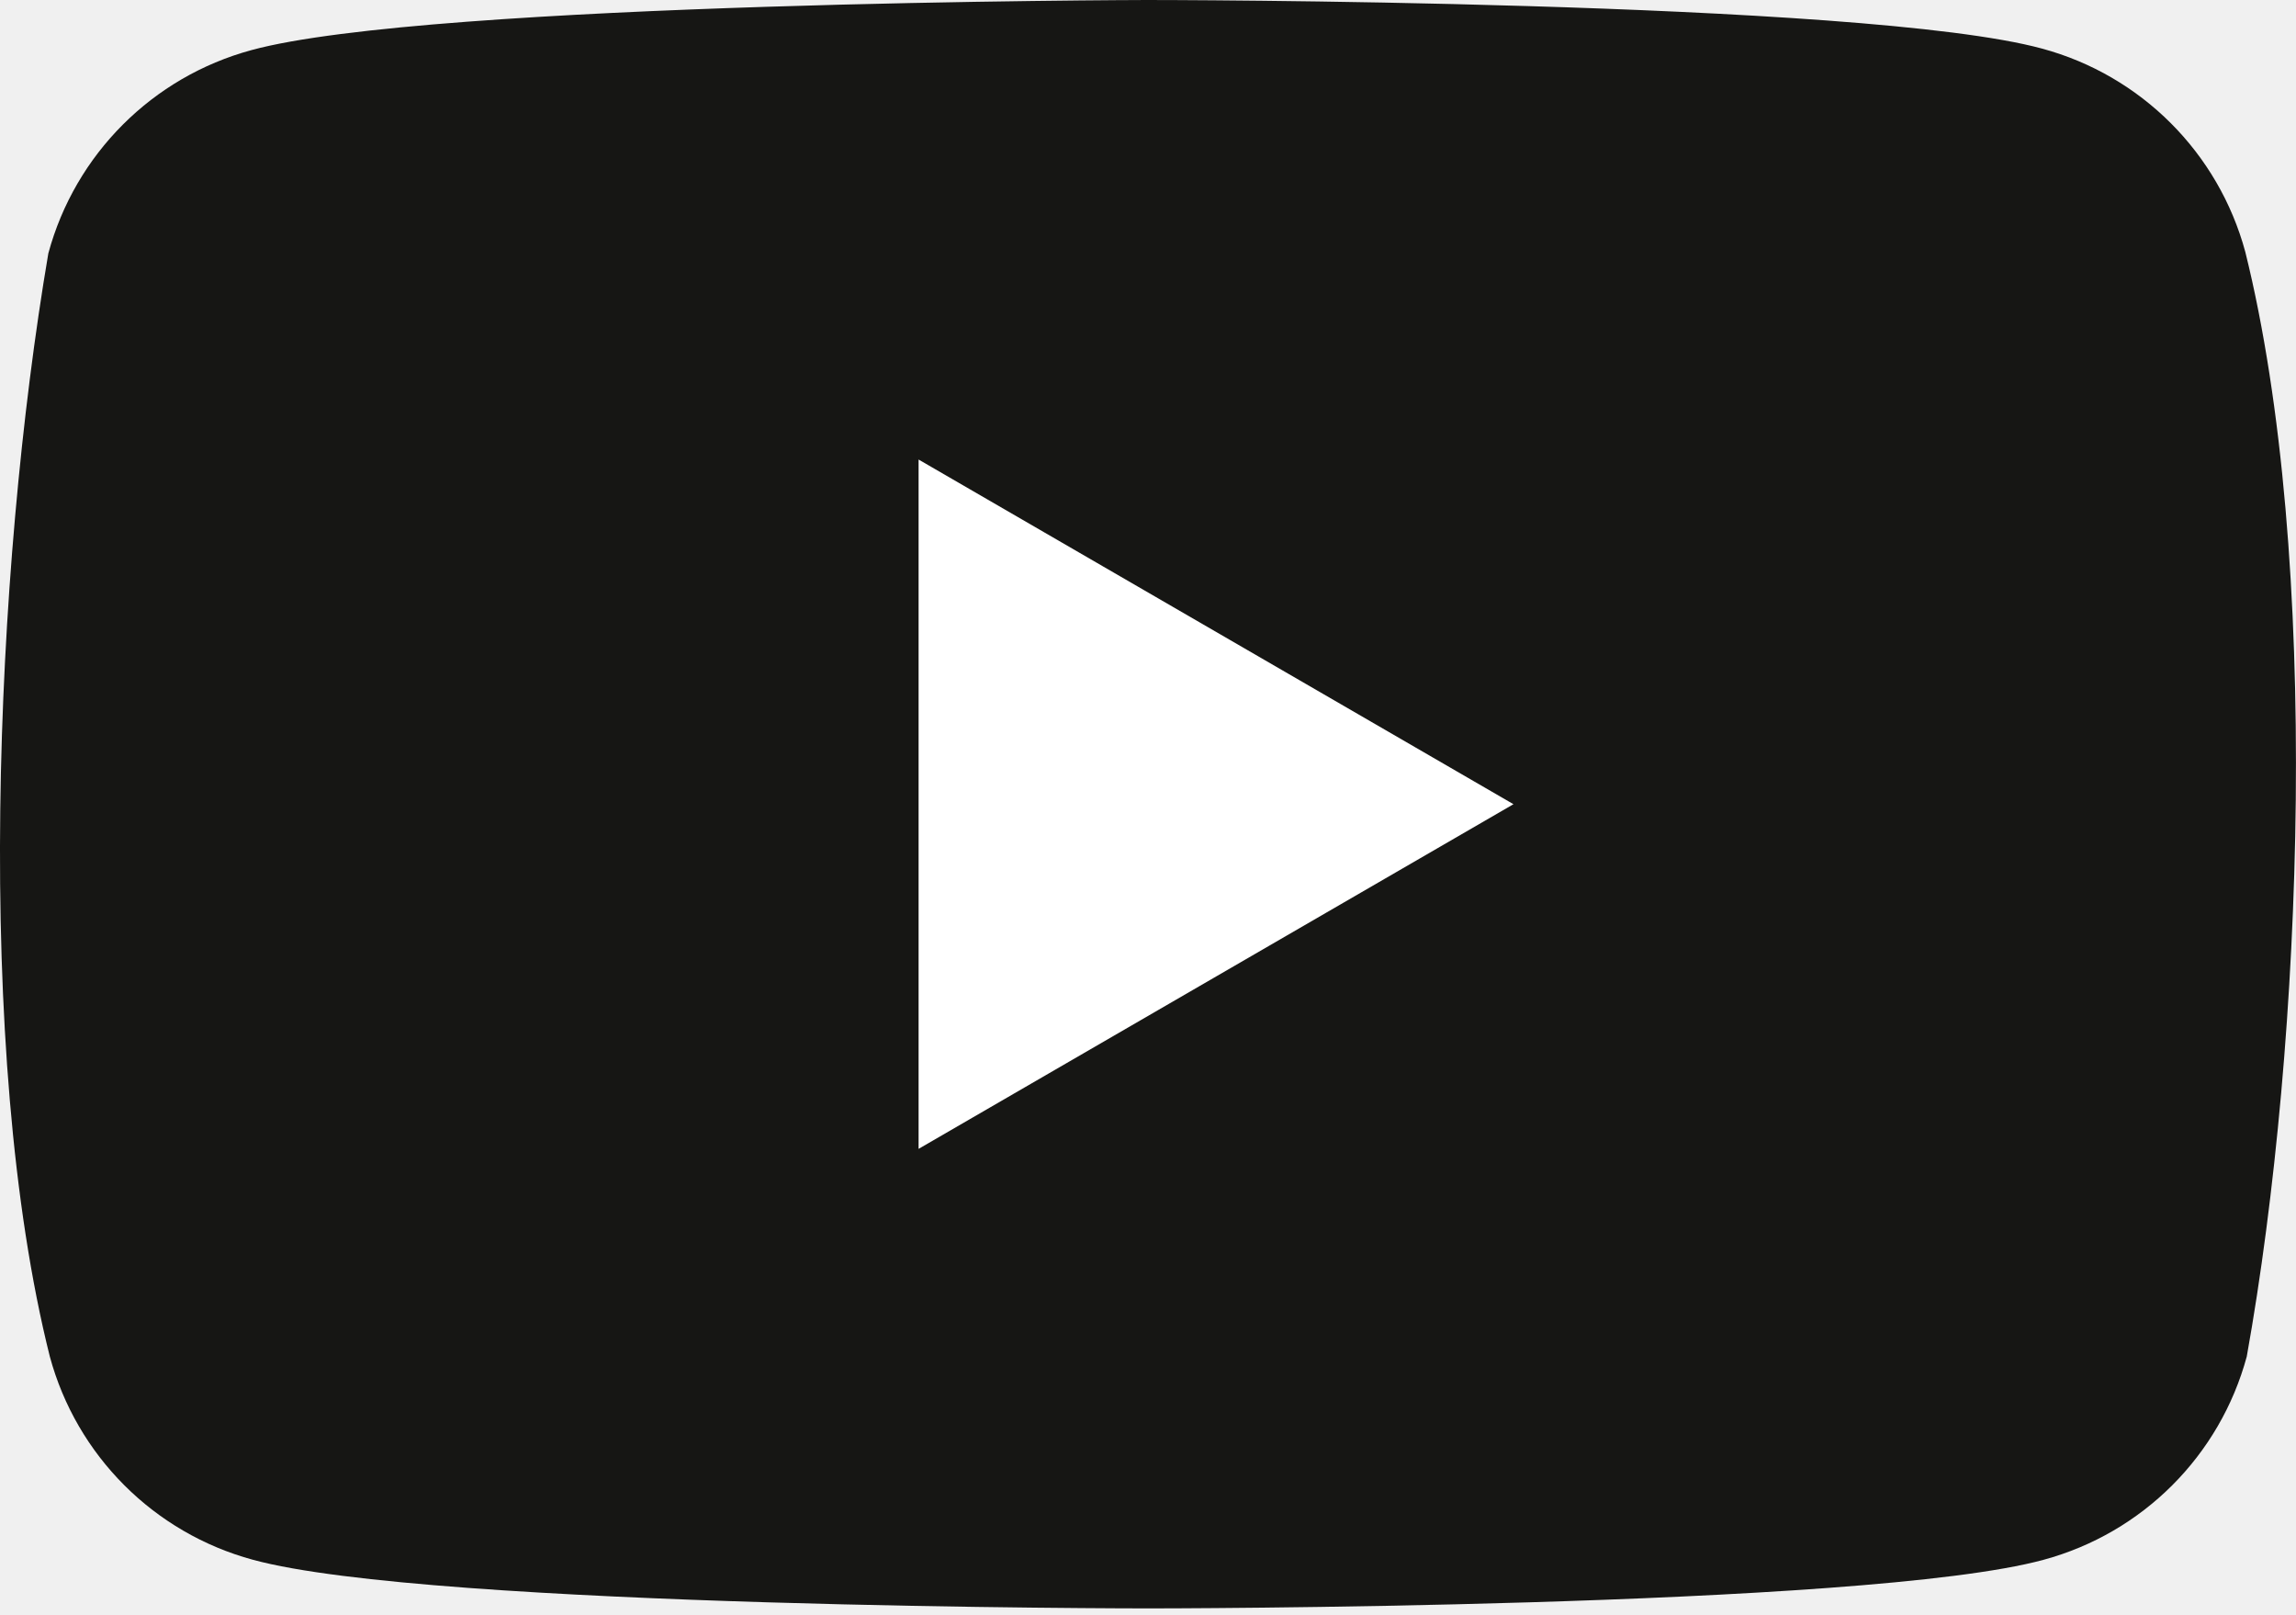
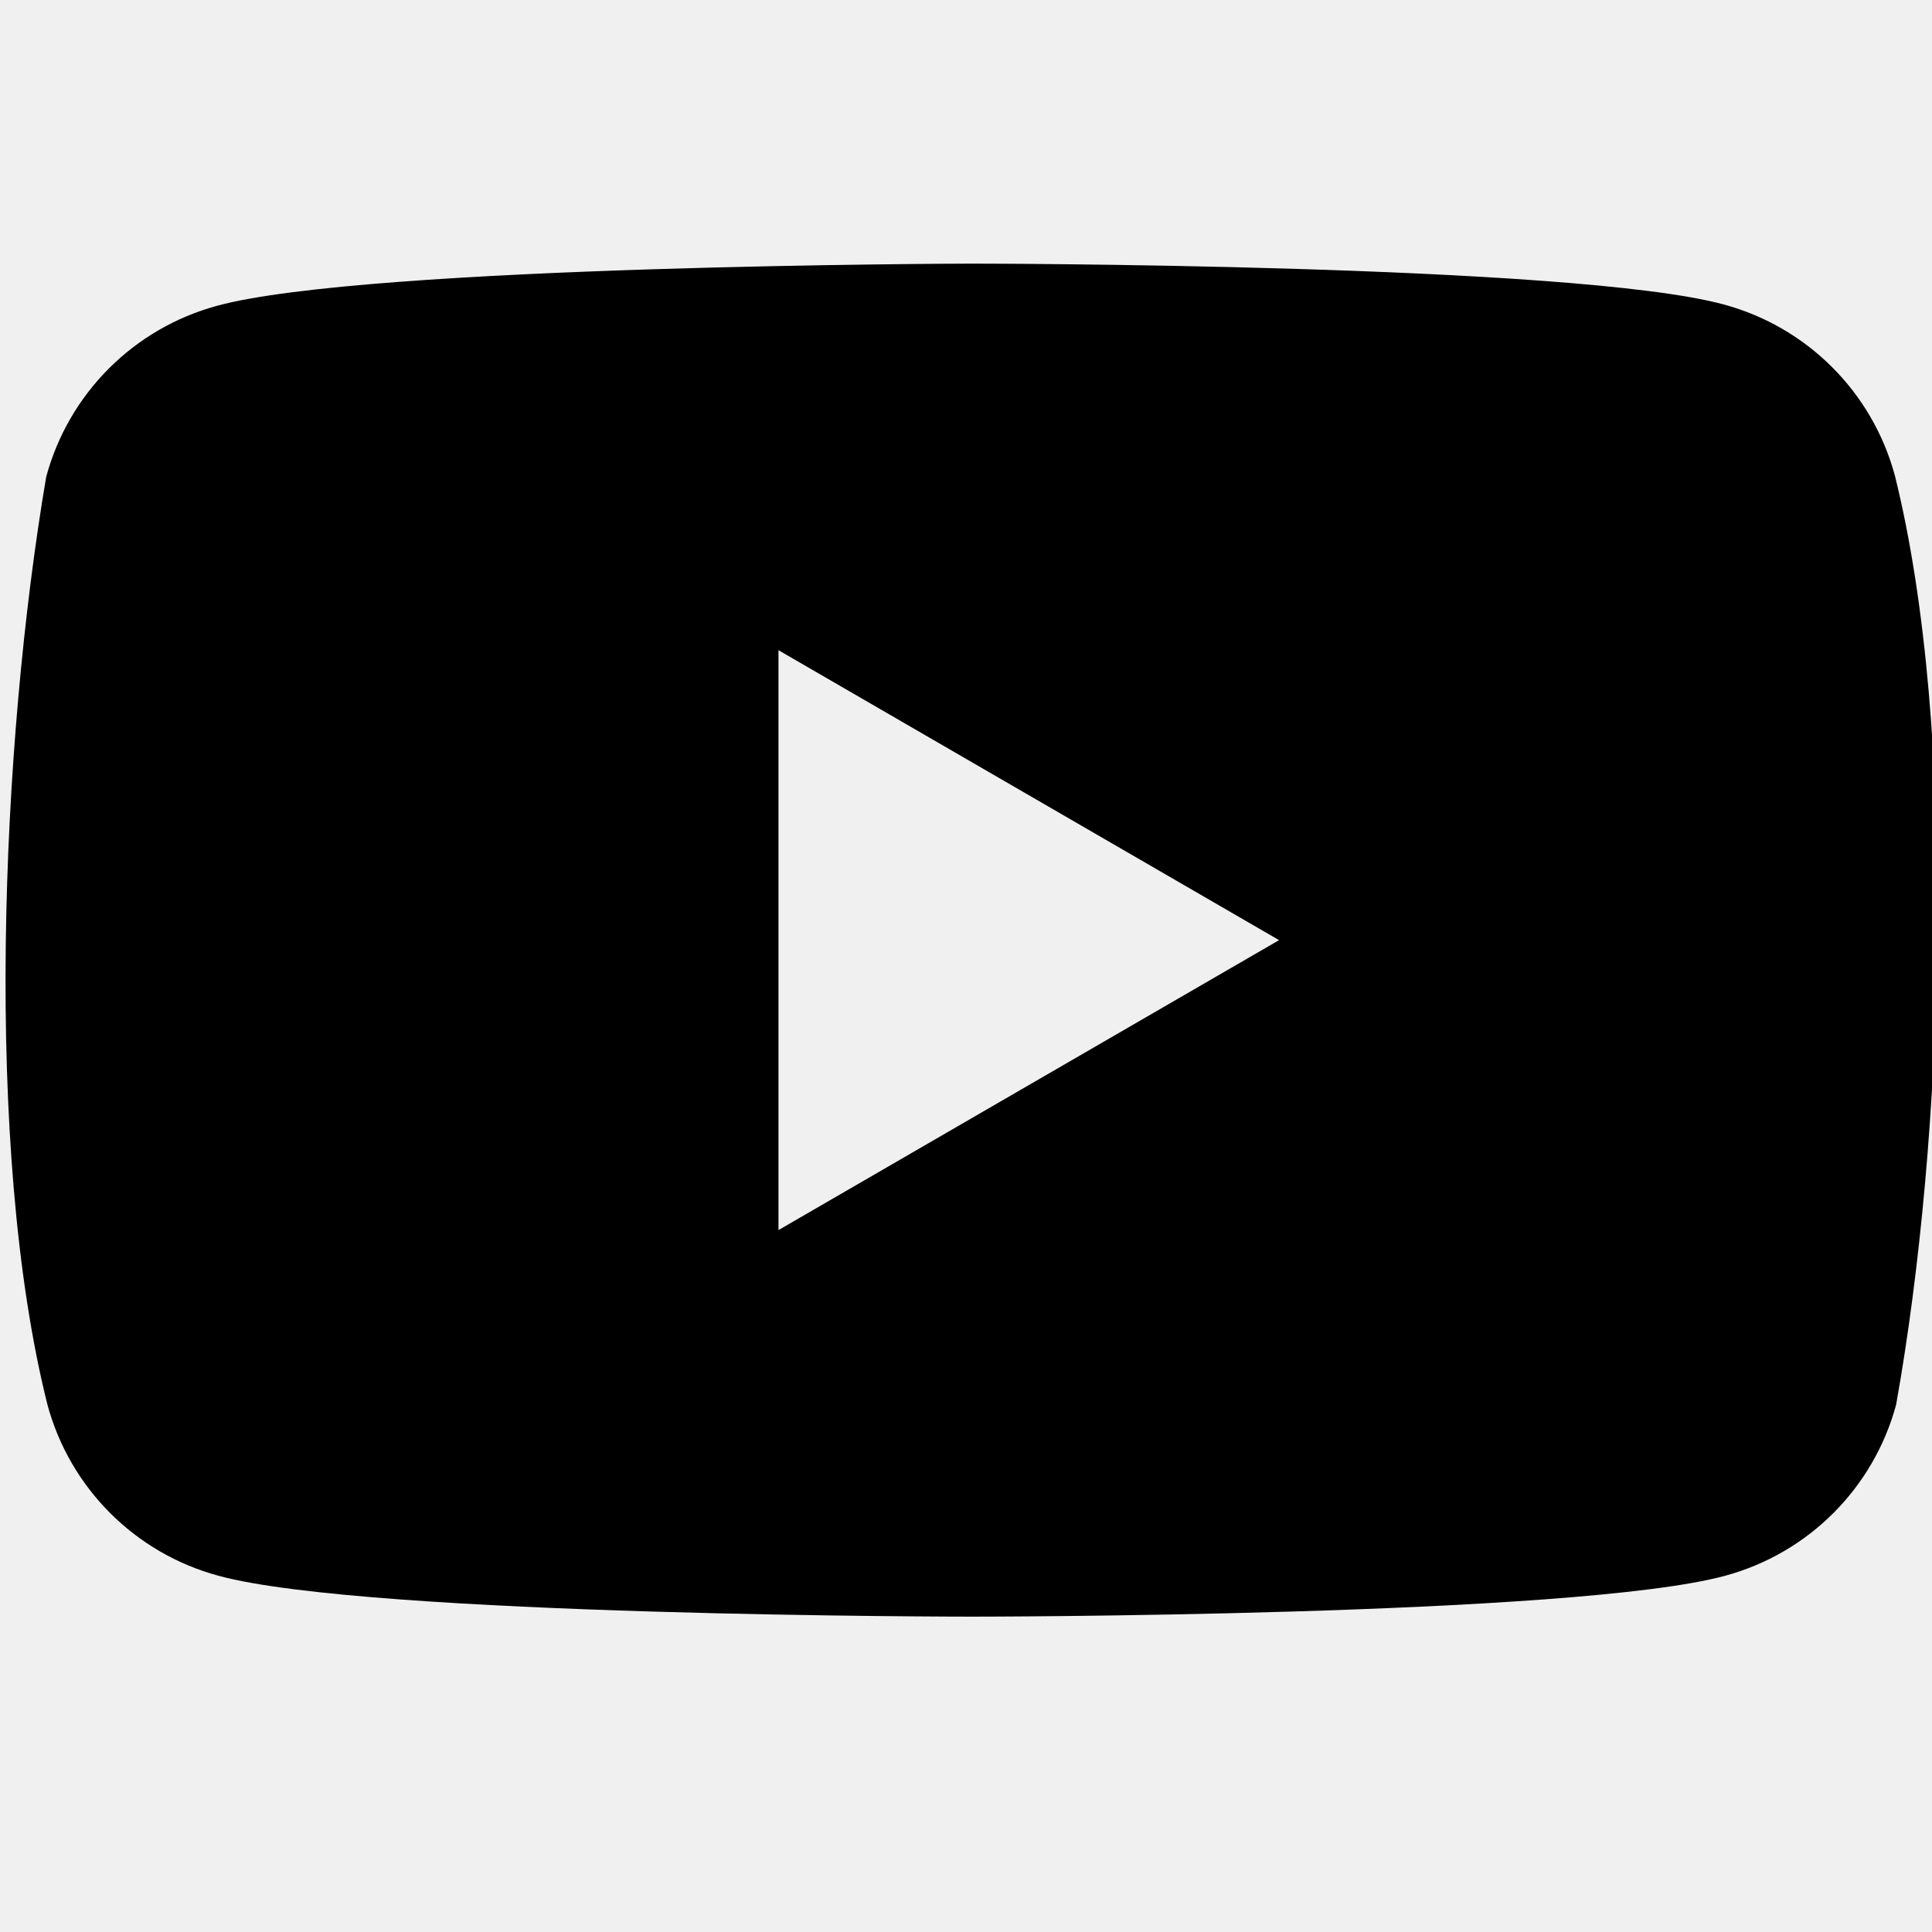
- <svg xmlns="http://www.w3.org/2000/svg" width="256px" height="180px" viewBox="0 0 256 180" version="1.1" preserveAspectRatio="xMidYMid">
-   <g>
-     <path d="M250.346,28.075 C247.358,17.032 238.732,8.406 227.689,5.418 C207.824,0 127.868,0 127.868,0 C127.868,0 47.913,0.164 28.047,5.582 C17.005,8.57 8.379,17.196 5.39,28.239 C-0.619,63.537 -2.95,117.323 5.555,151.209 C8.543,162.252 17.169,170.878 28.211,173.866 C48.077,179.284 128.033,179.284 128.033,179.284 C128.033,179.284 207.988,179.284 227.854,173.866 C238.896,170.878 247.522,162.252 250.51,151.209 C256.848,115.861 258.801,62.109 250.346,28.075 Z" fill="#161614" />
-     <polygon fill="#FFFFFF" points="102.421 128.06 168.749 89.642 102.421 51.224" />
+ <svg xmlns="http://www.w3.org/2000/svg" width="256px" height="256px" viewBox="0 0 256 256" version="0 0 256 ">
+   <defs id="defs292" />
+   <g id="g286">
+     <path id="path282" d="m 128.603,34.931 c 0,0 -79.957,0.164 -99.822,5.582 -11.043,2.988 -19.668,11.614 -22.656,22.656 -6.009,35.299 -8.34,89.084 0.164,122.971 2.988,11.043 11.614,19.668 22.656,22.656 19.866,5.418 99.822,5.418 99.822,5.418 0,0 79.955,-4e-5 99.82,-5.418 11.043,-2.988 19.668,-11.614 22.656,-22.656 6.337,-35.348 8.291,-89.1 -0.164,-123.135 -2.988,-11.043 -11.614,-19.668 -22.656,-22.656 -19.866,-5.418 -99.82,-5.418 -99.82,-5.418 z m -25.449,51.225 66.33,38.418 -66.33,38.418 z" />
  </g>
</svg>
